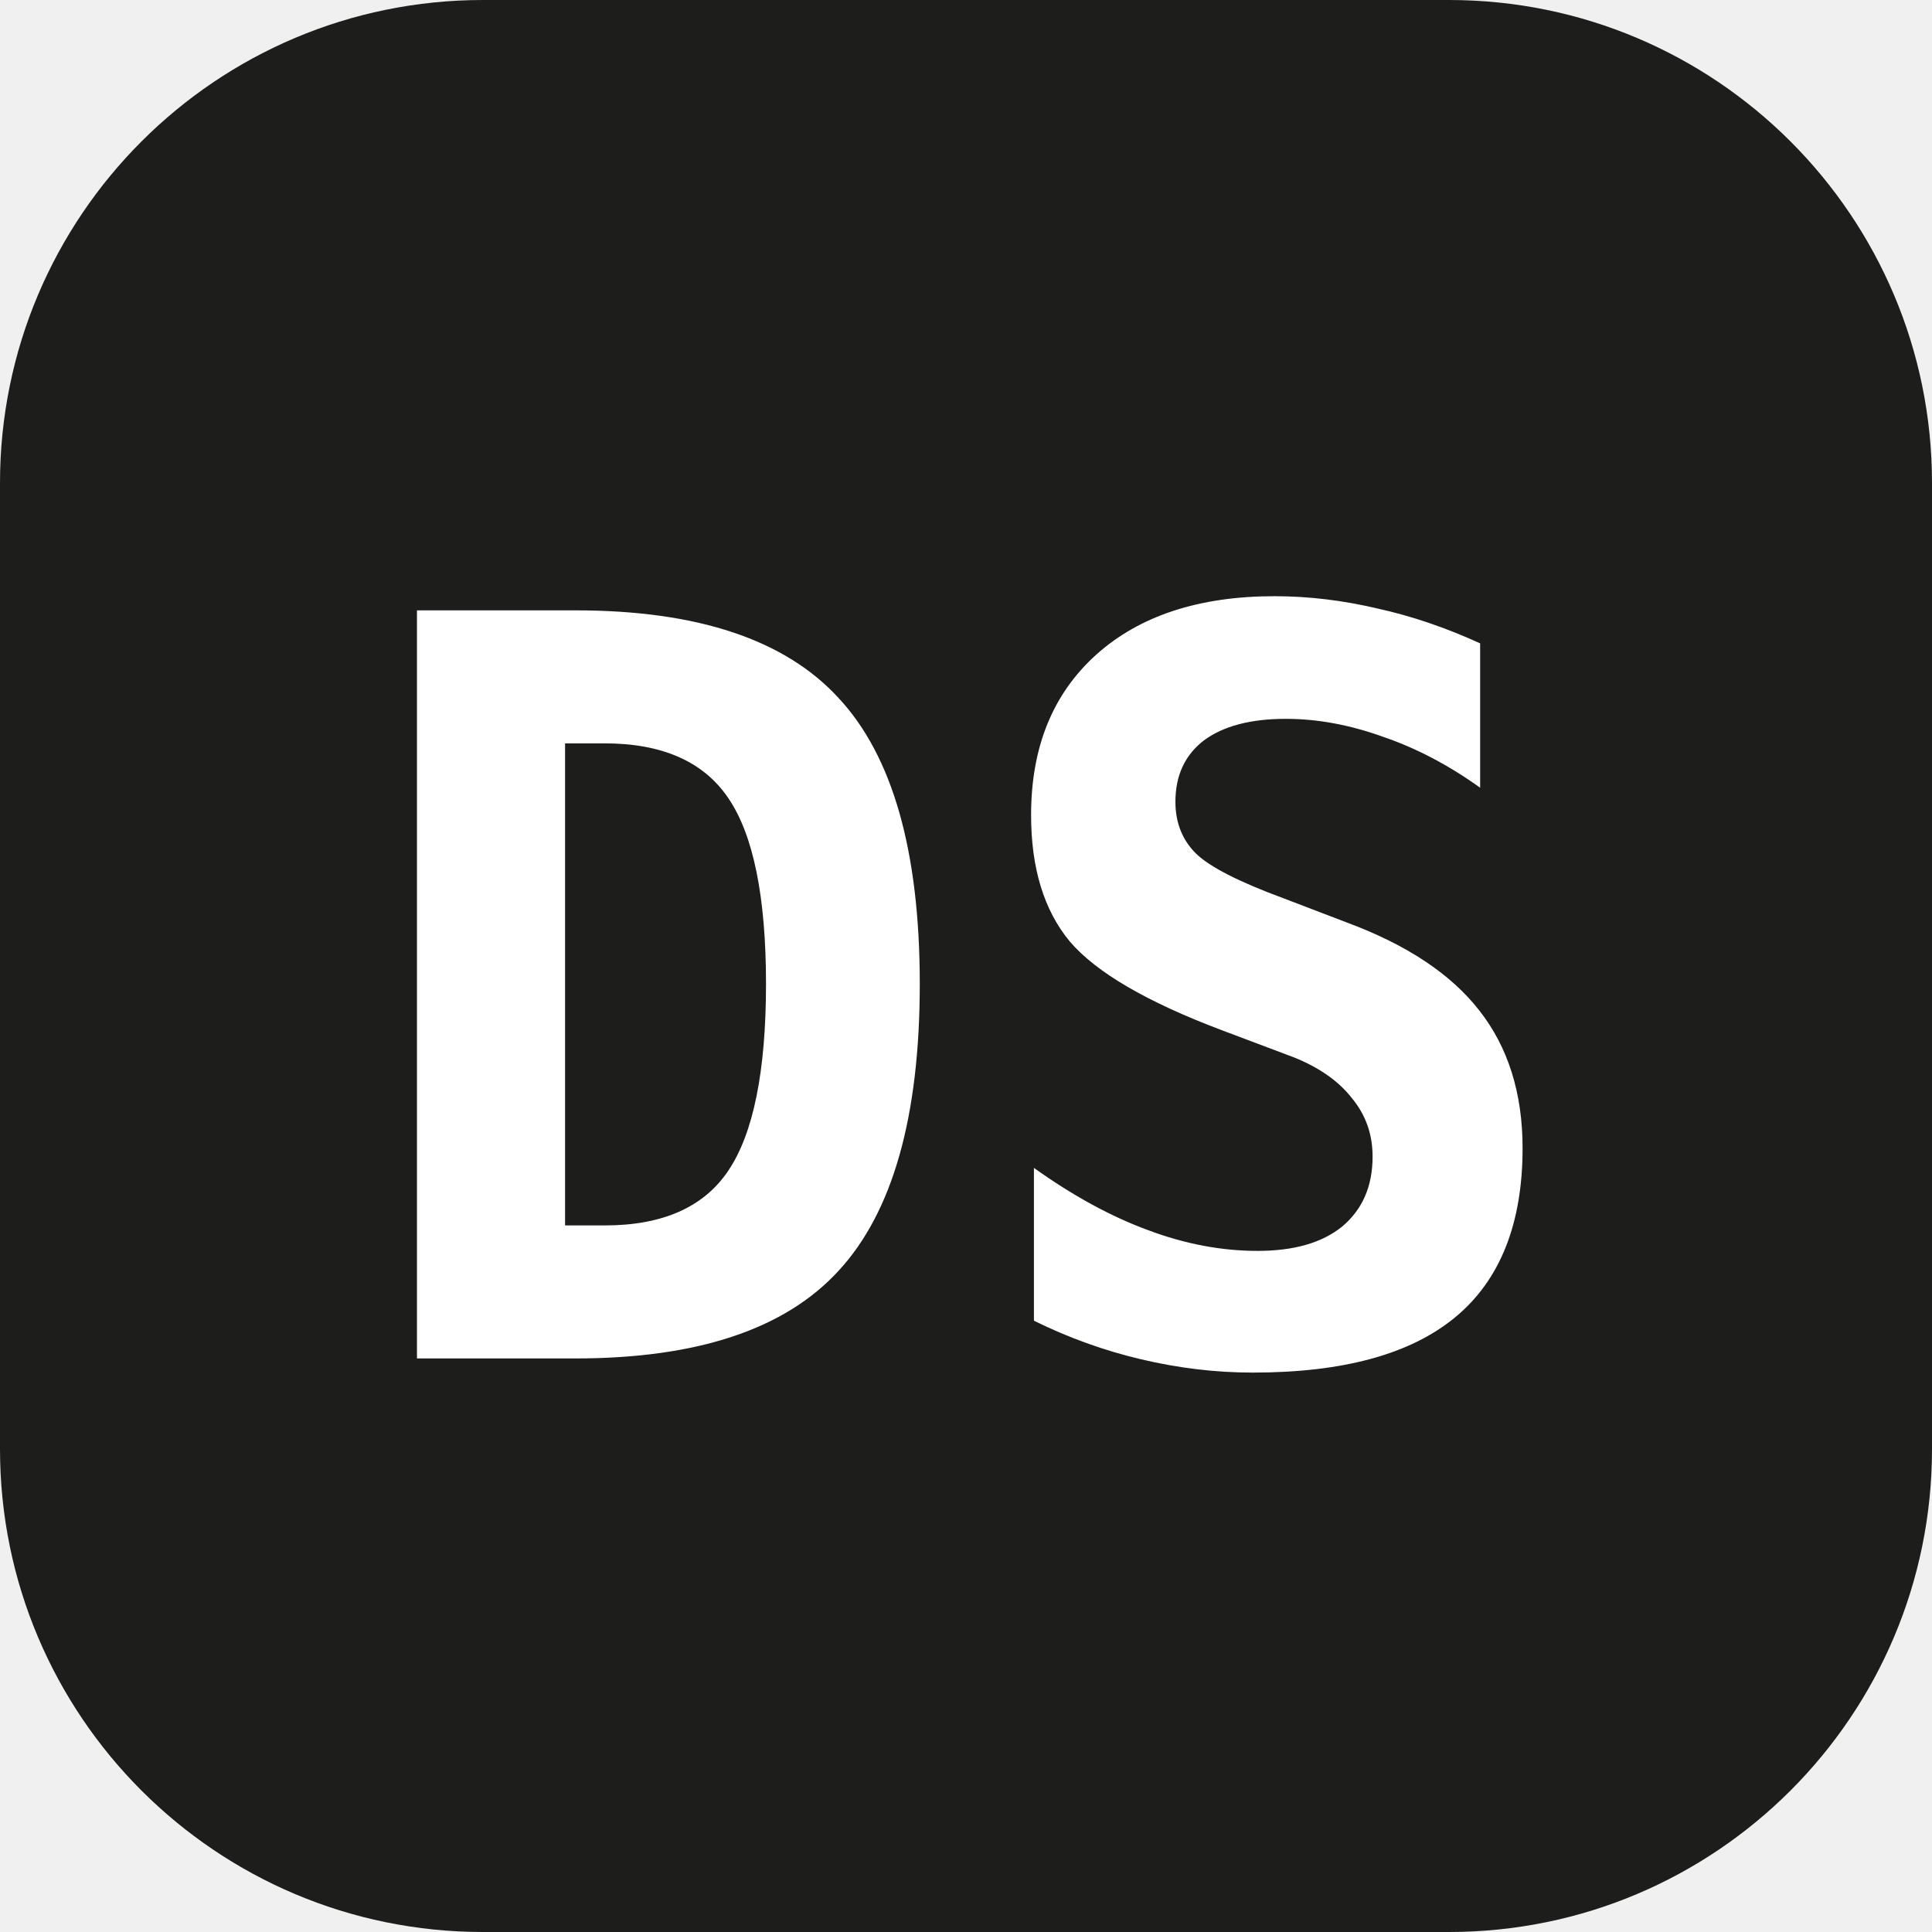
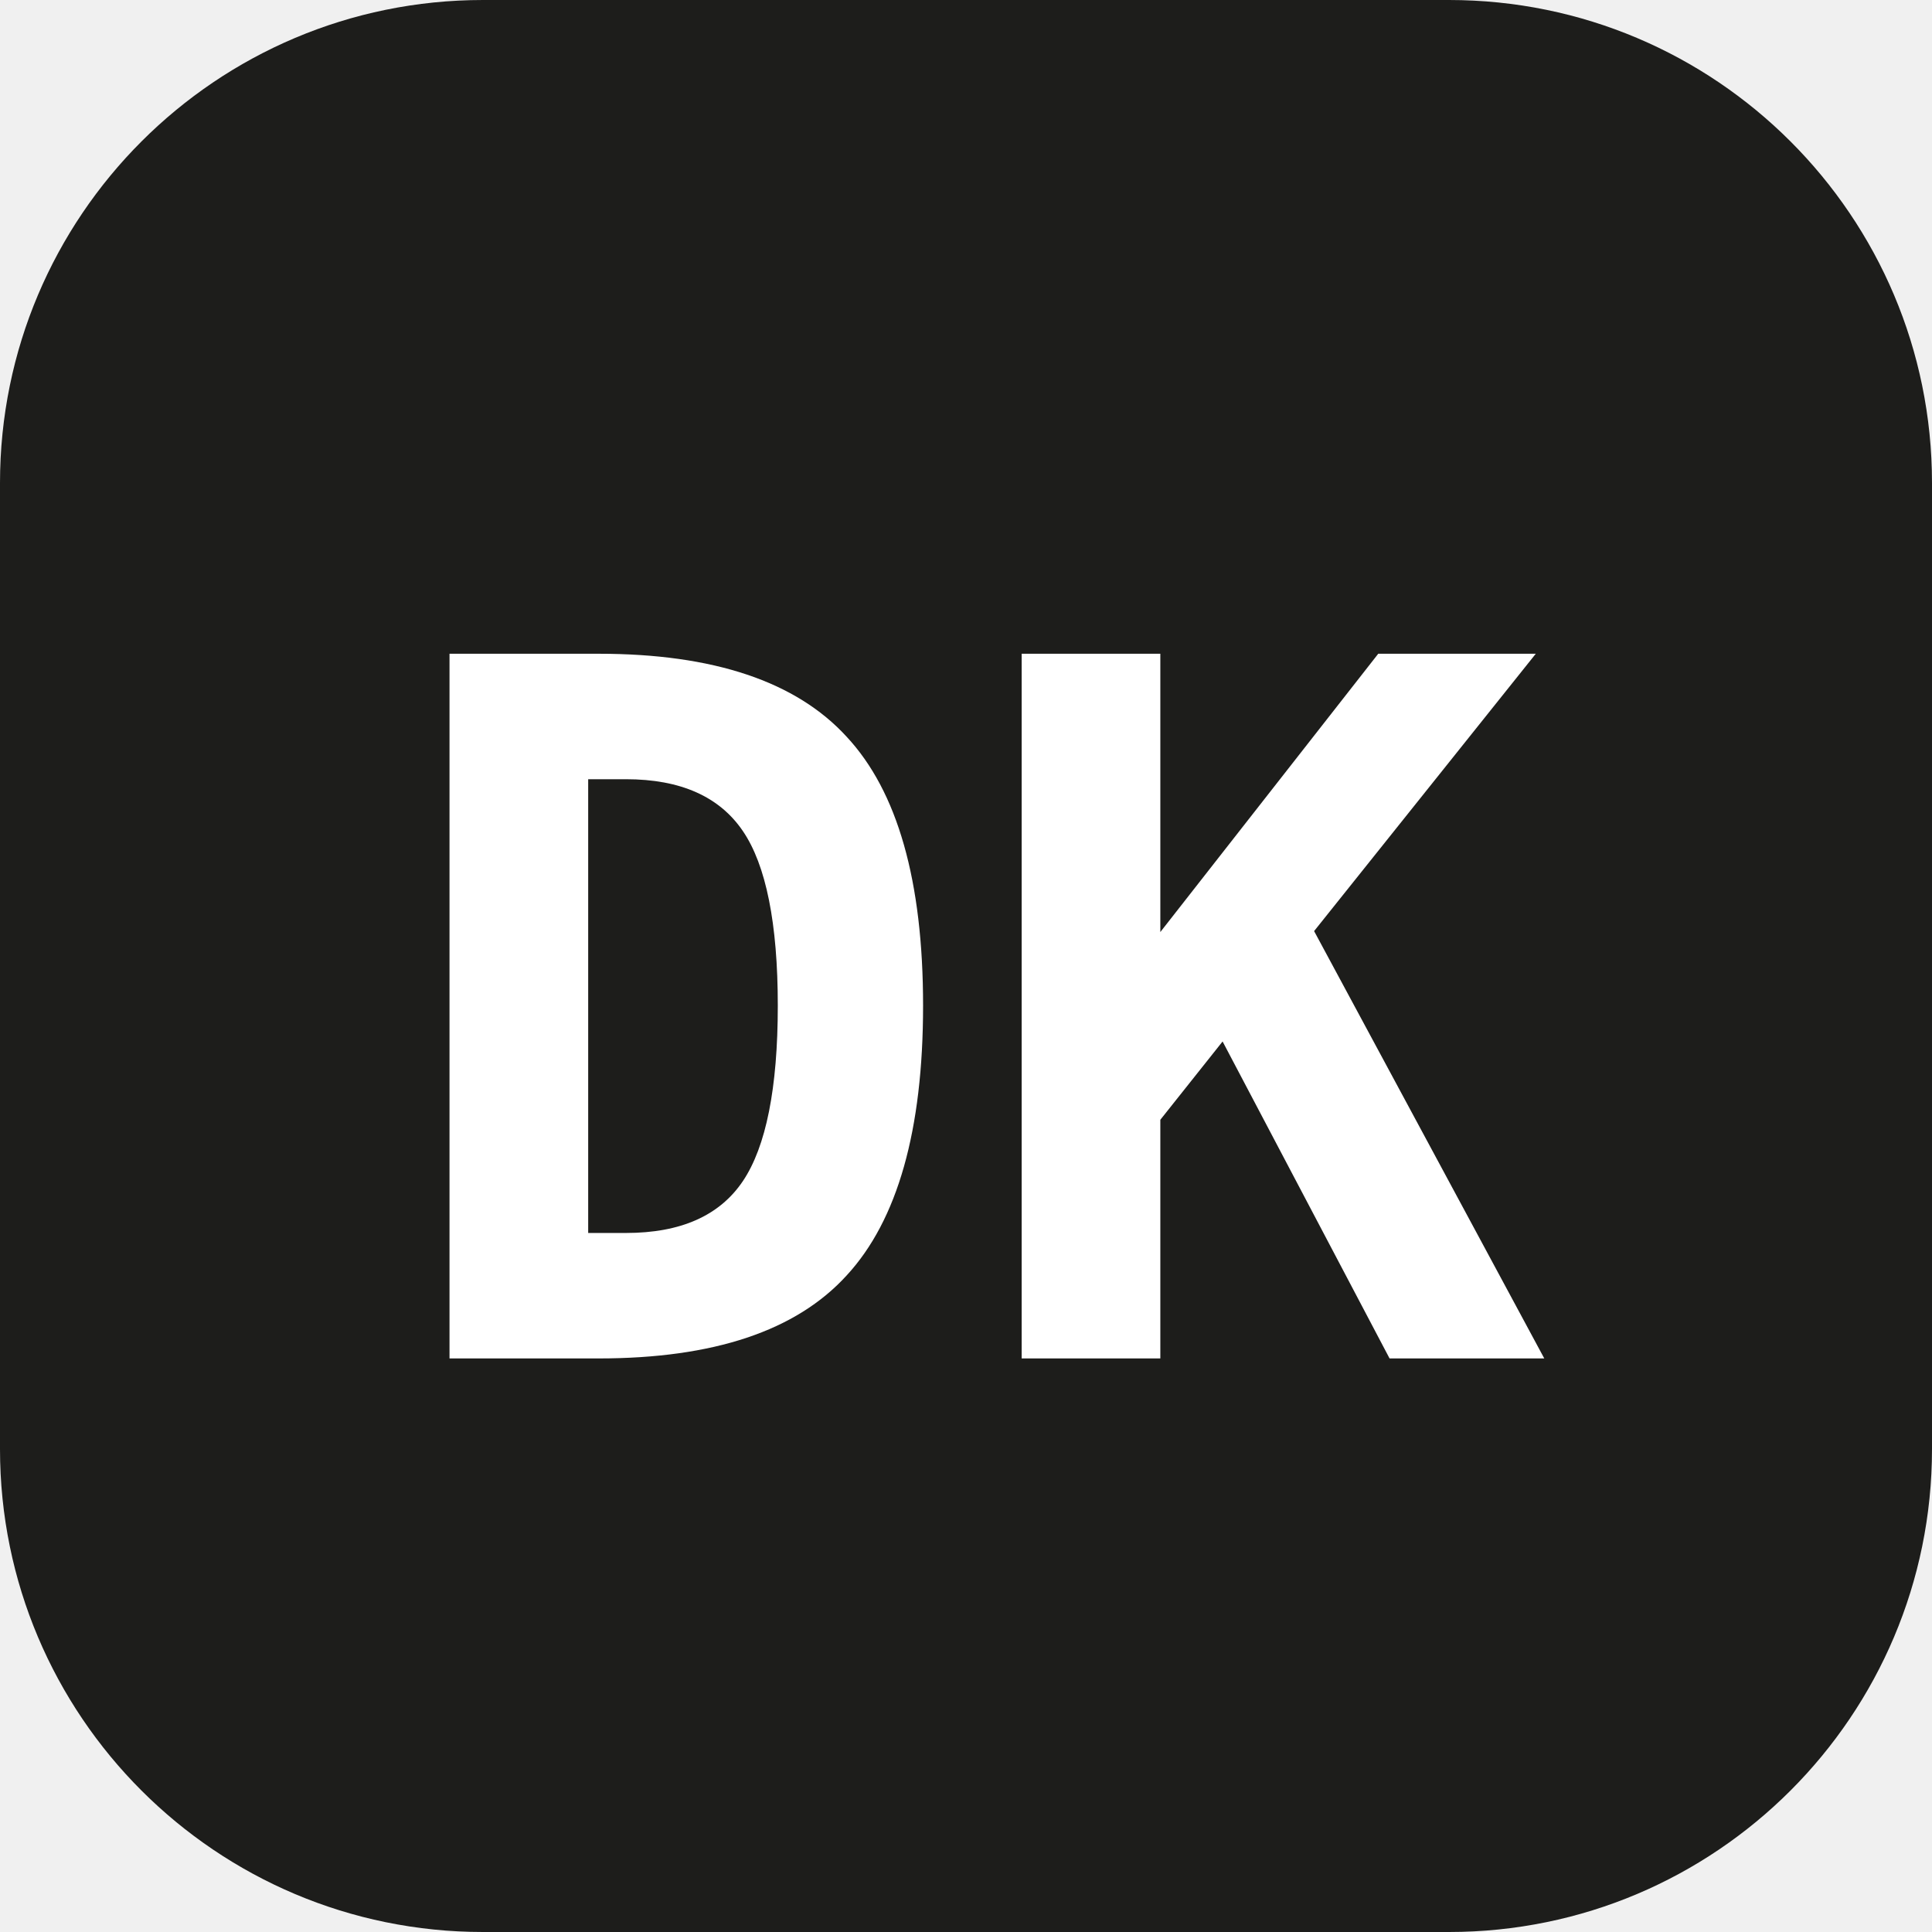
<svg xmlns="http://www.w3.org/2000/svg" viewBox="0 0 32 32" width="32" height="32">
  <rect width="32" height="32" rx="8" fill="#1d1d1b" />
-   <text x="16" y="22.5" font-size="17" text-anchor="middle" fill="#ffffff" font-family="monospace" font-weight="700">DS</text>
+   <text x="16" y="22.5" font-size="16" text-anchor="middle" fill="#ffffff" font-family="monospace" font-weight="700">DK</text>
</svg>
